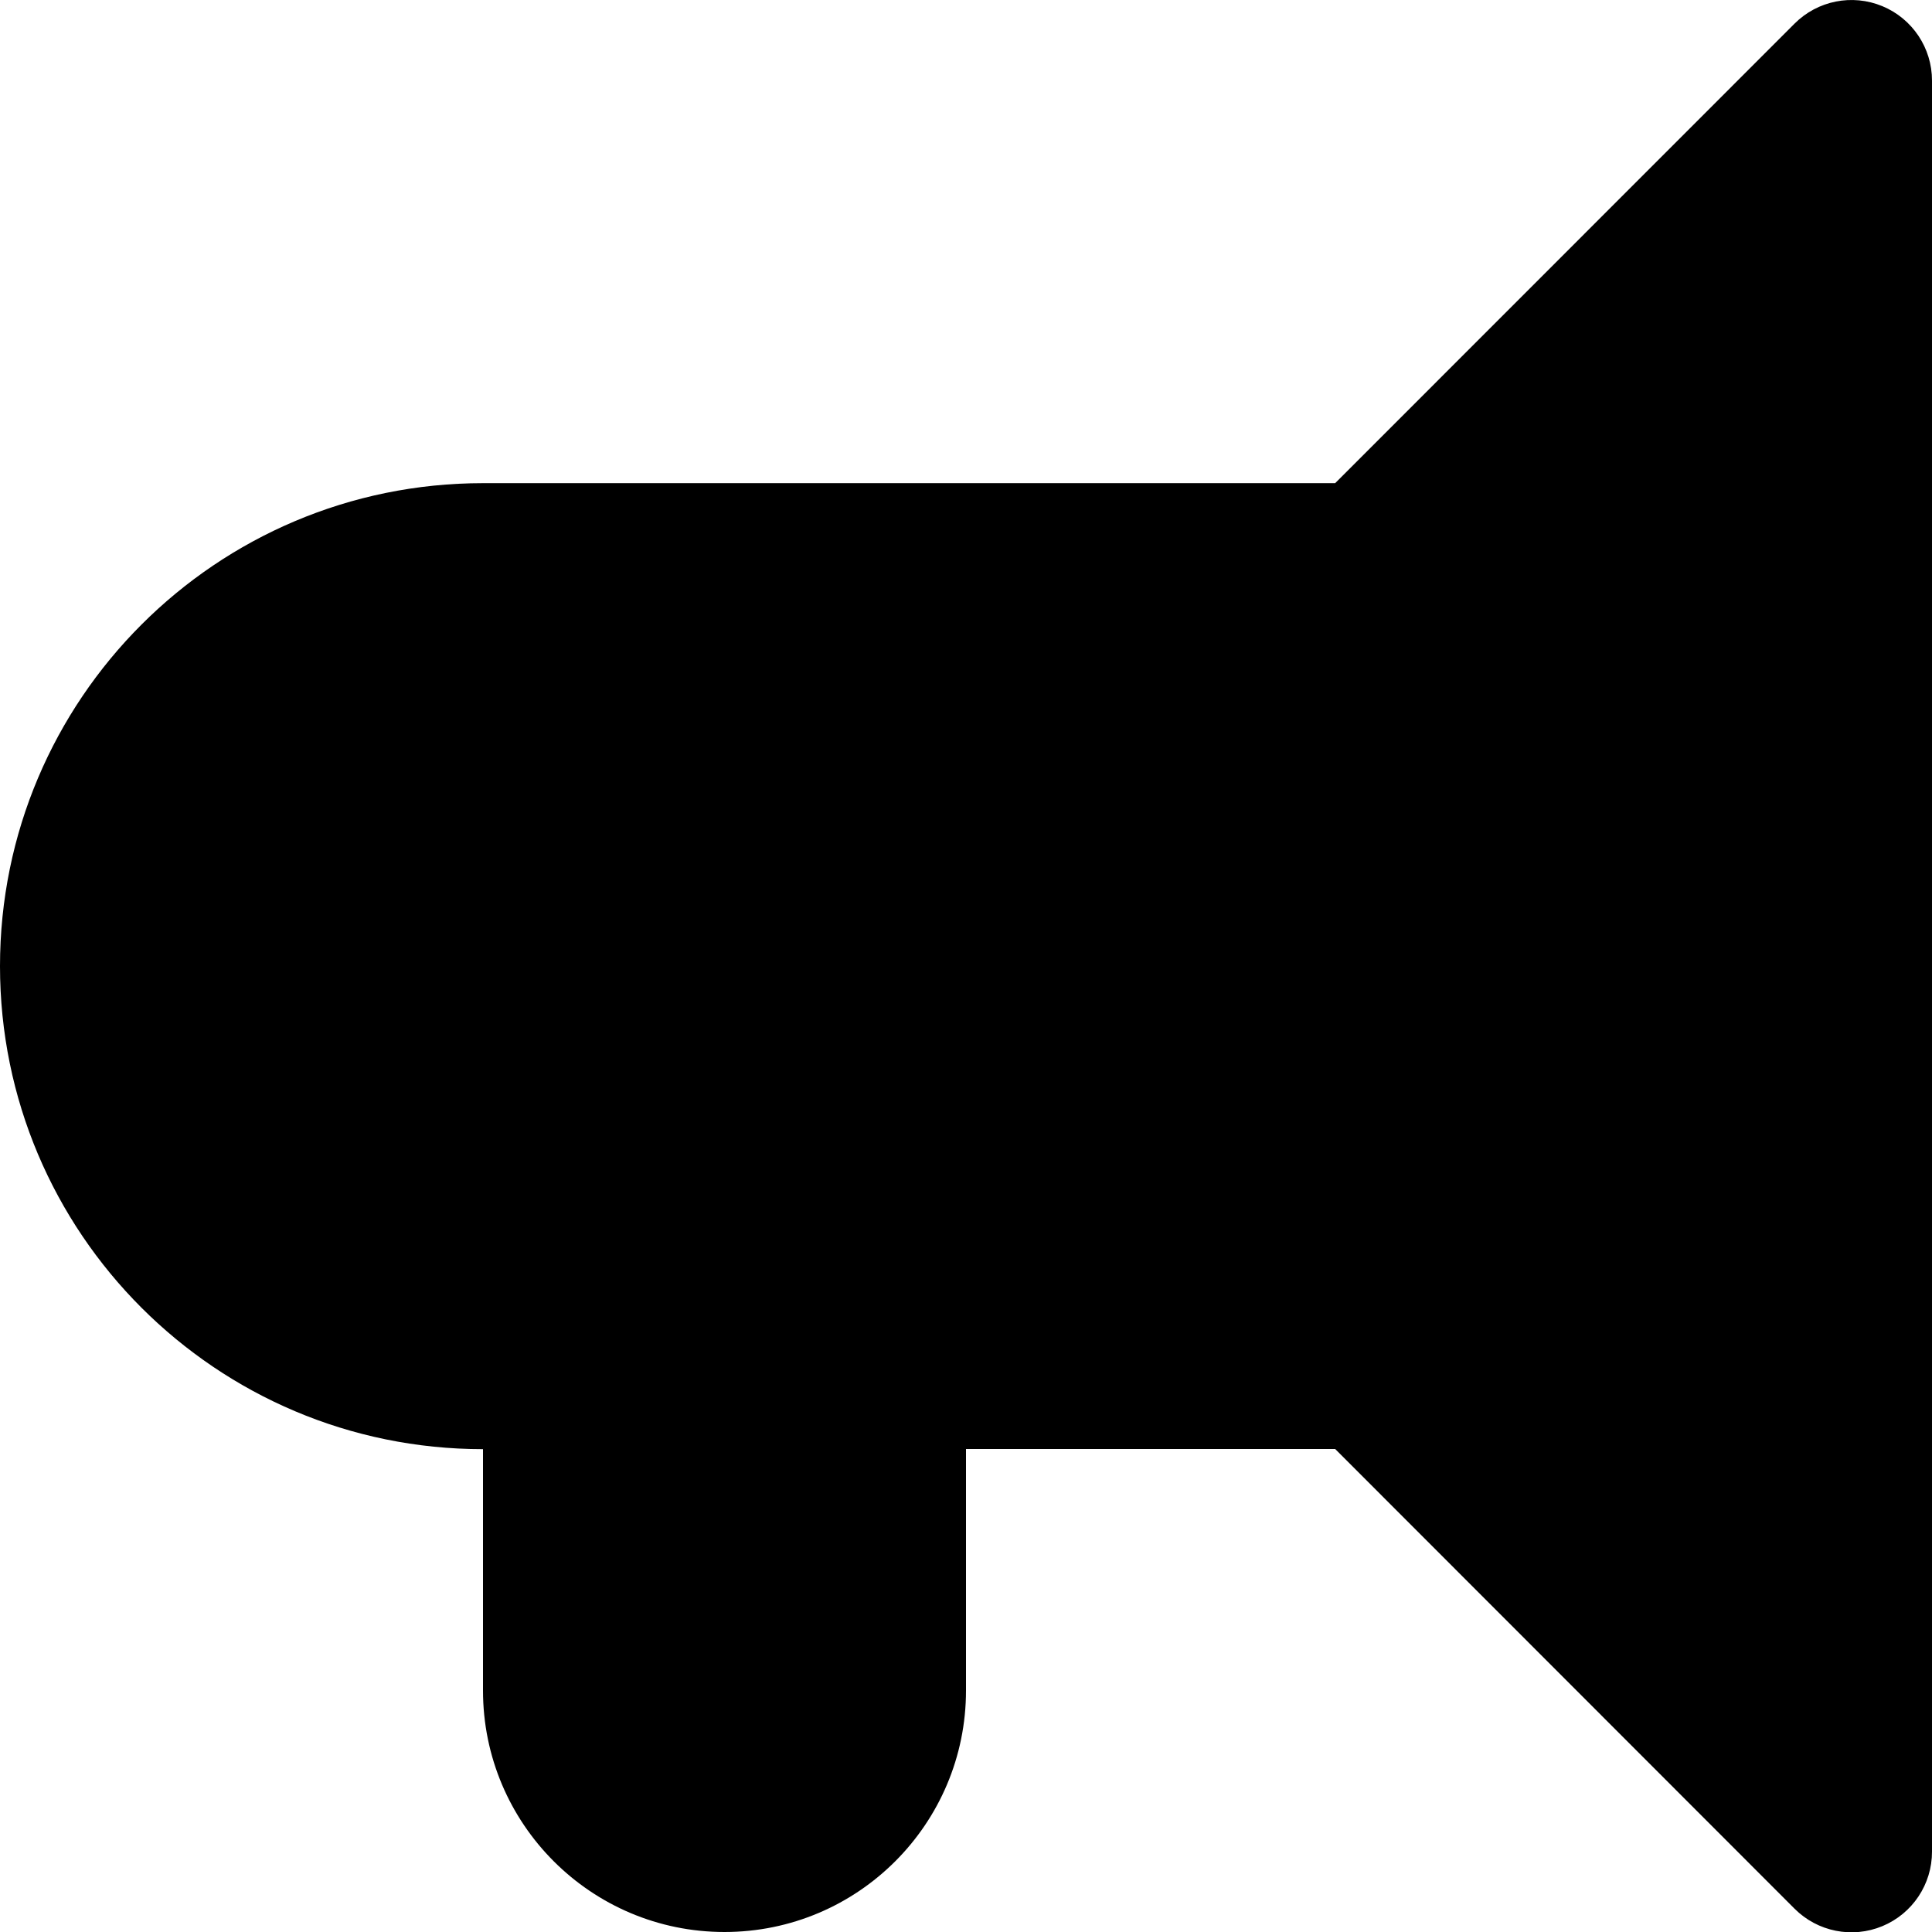
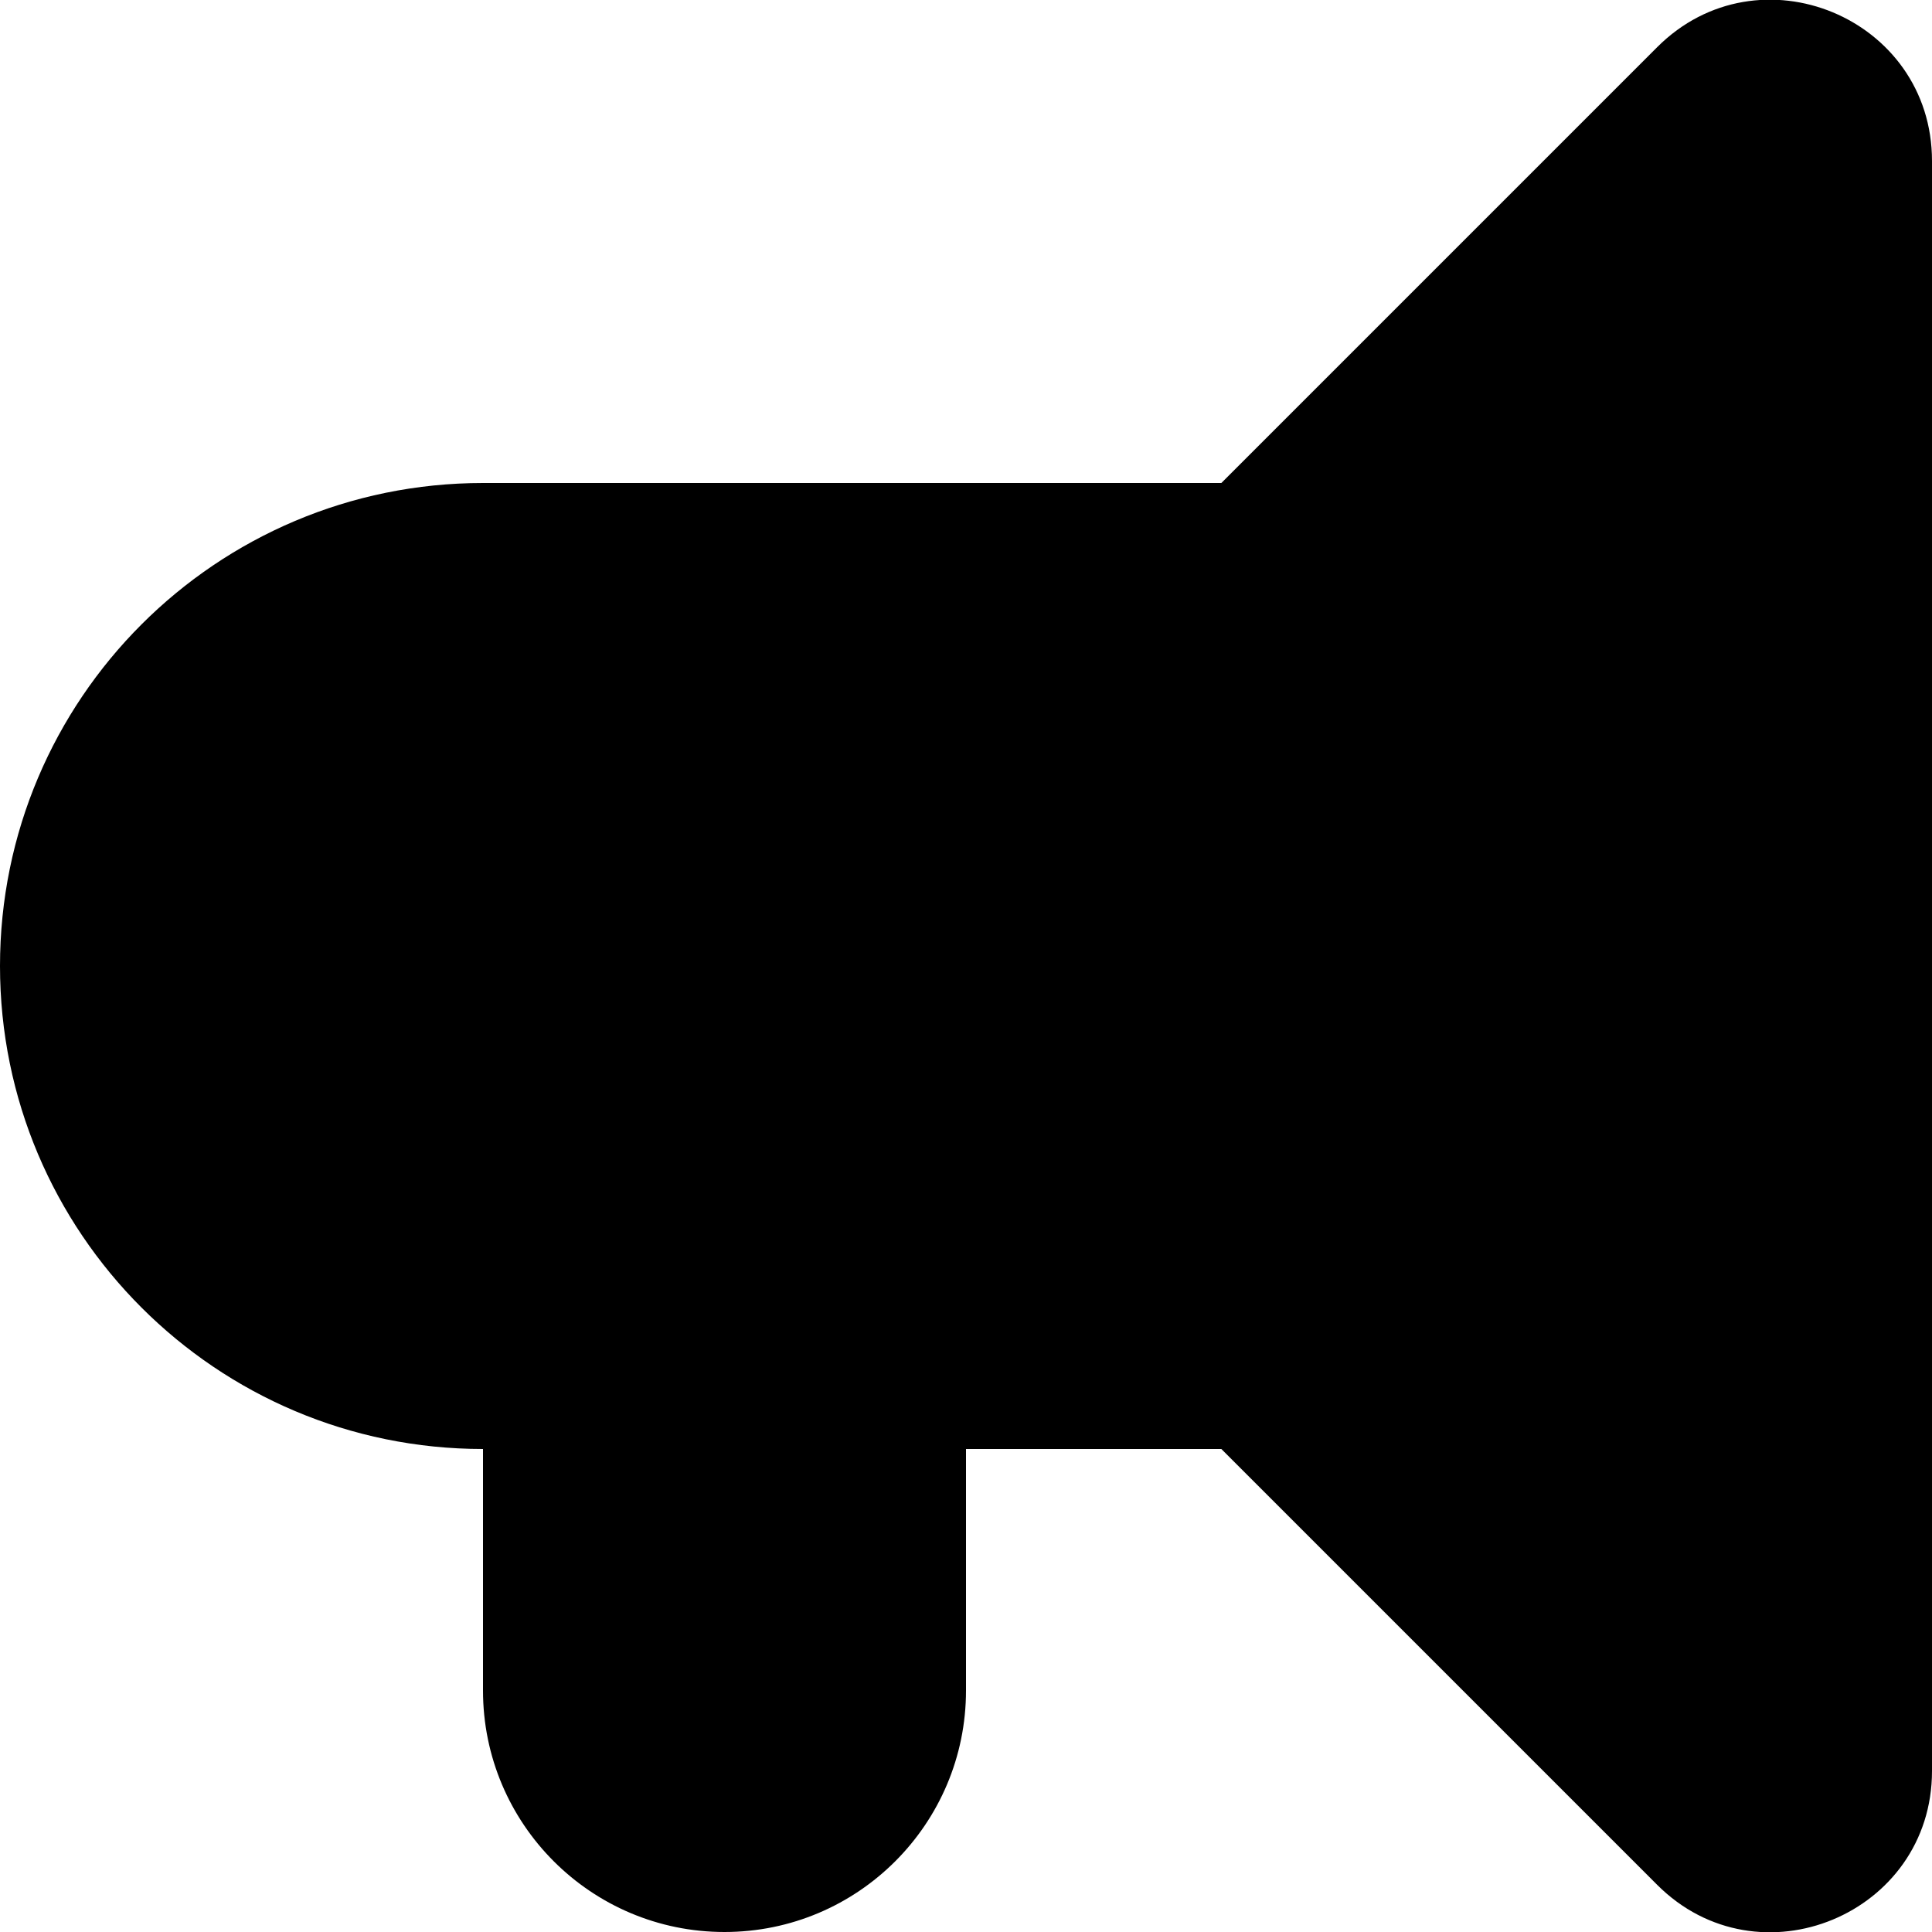
<svg xmlns="http://www.w3.org/2000/svg" width="12" height="12" focusable="false" viewBox="0 0 12 12">
-   <path fill="currentColor" d="M3 9.001a3 3 0 1 1 0-6h5.293L11.146.147A.5.5 0 0 1 12 .501v11a.5.5 0 0 1-.854.354L8.293 9H6v1.5a1.5 1.5 0 0 1-3 0V9z" />
+   <path fill="currentColor" d="M6 9v1.5a1.5 1.5 0 0 1-3 0V9a3 3 0 1 1 0-6h4.586L10.293.293C10.923-.337 12 .109 12 1v10c0 .89-1.077 1.337-1.707.707L7.586 9H6z" />
</svg>
